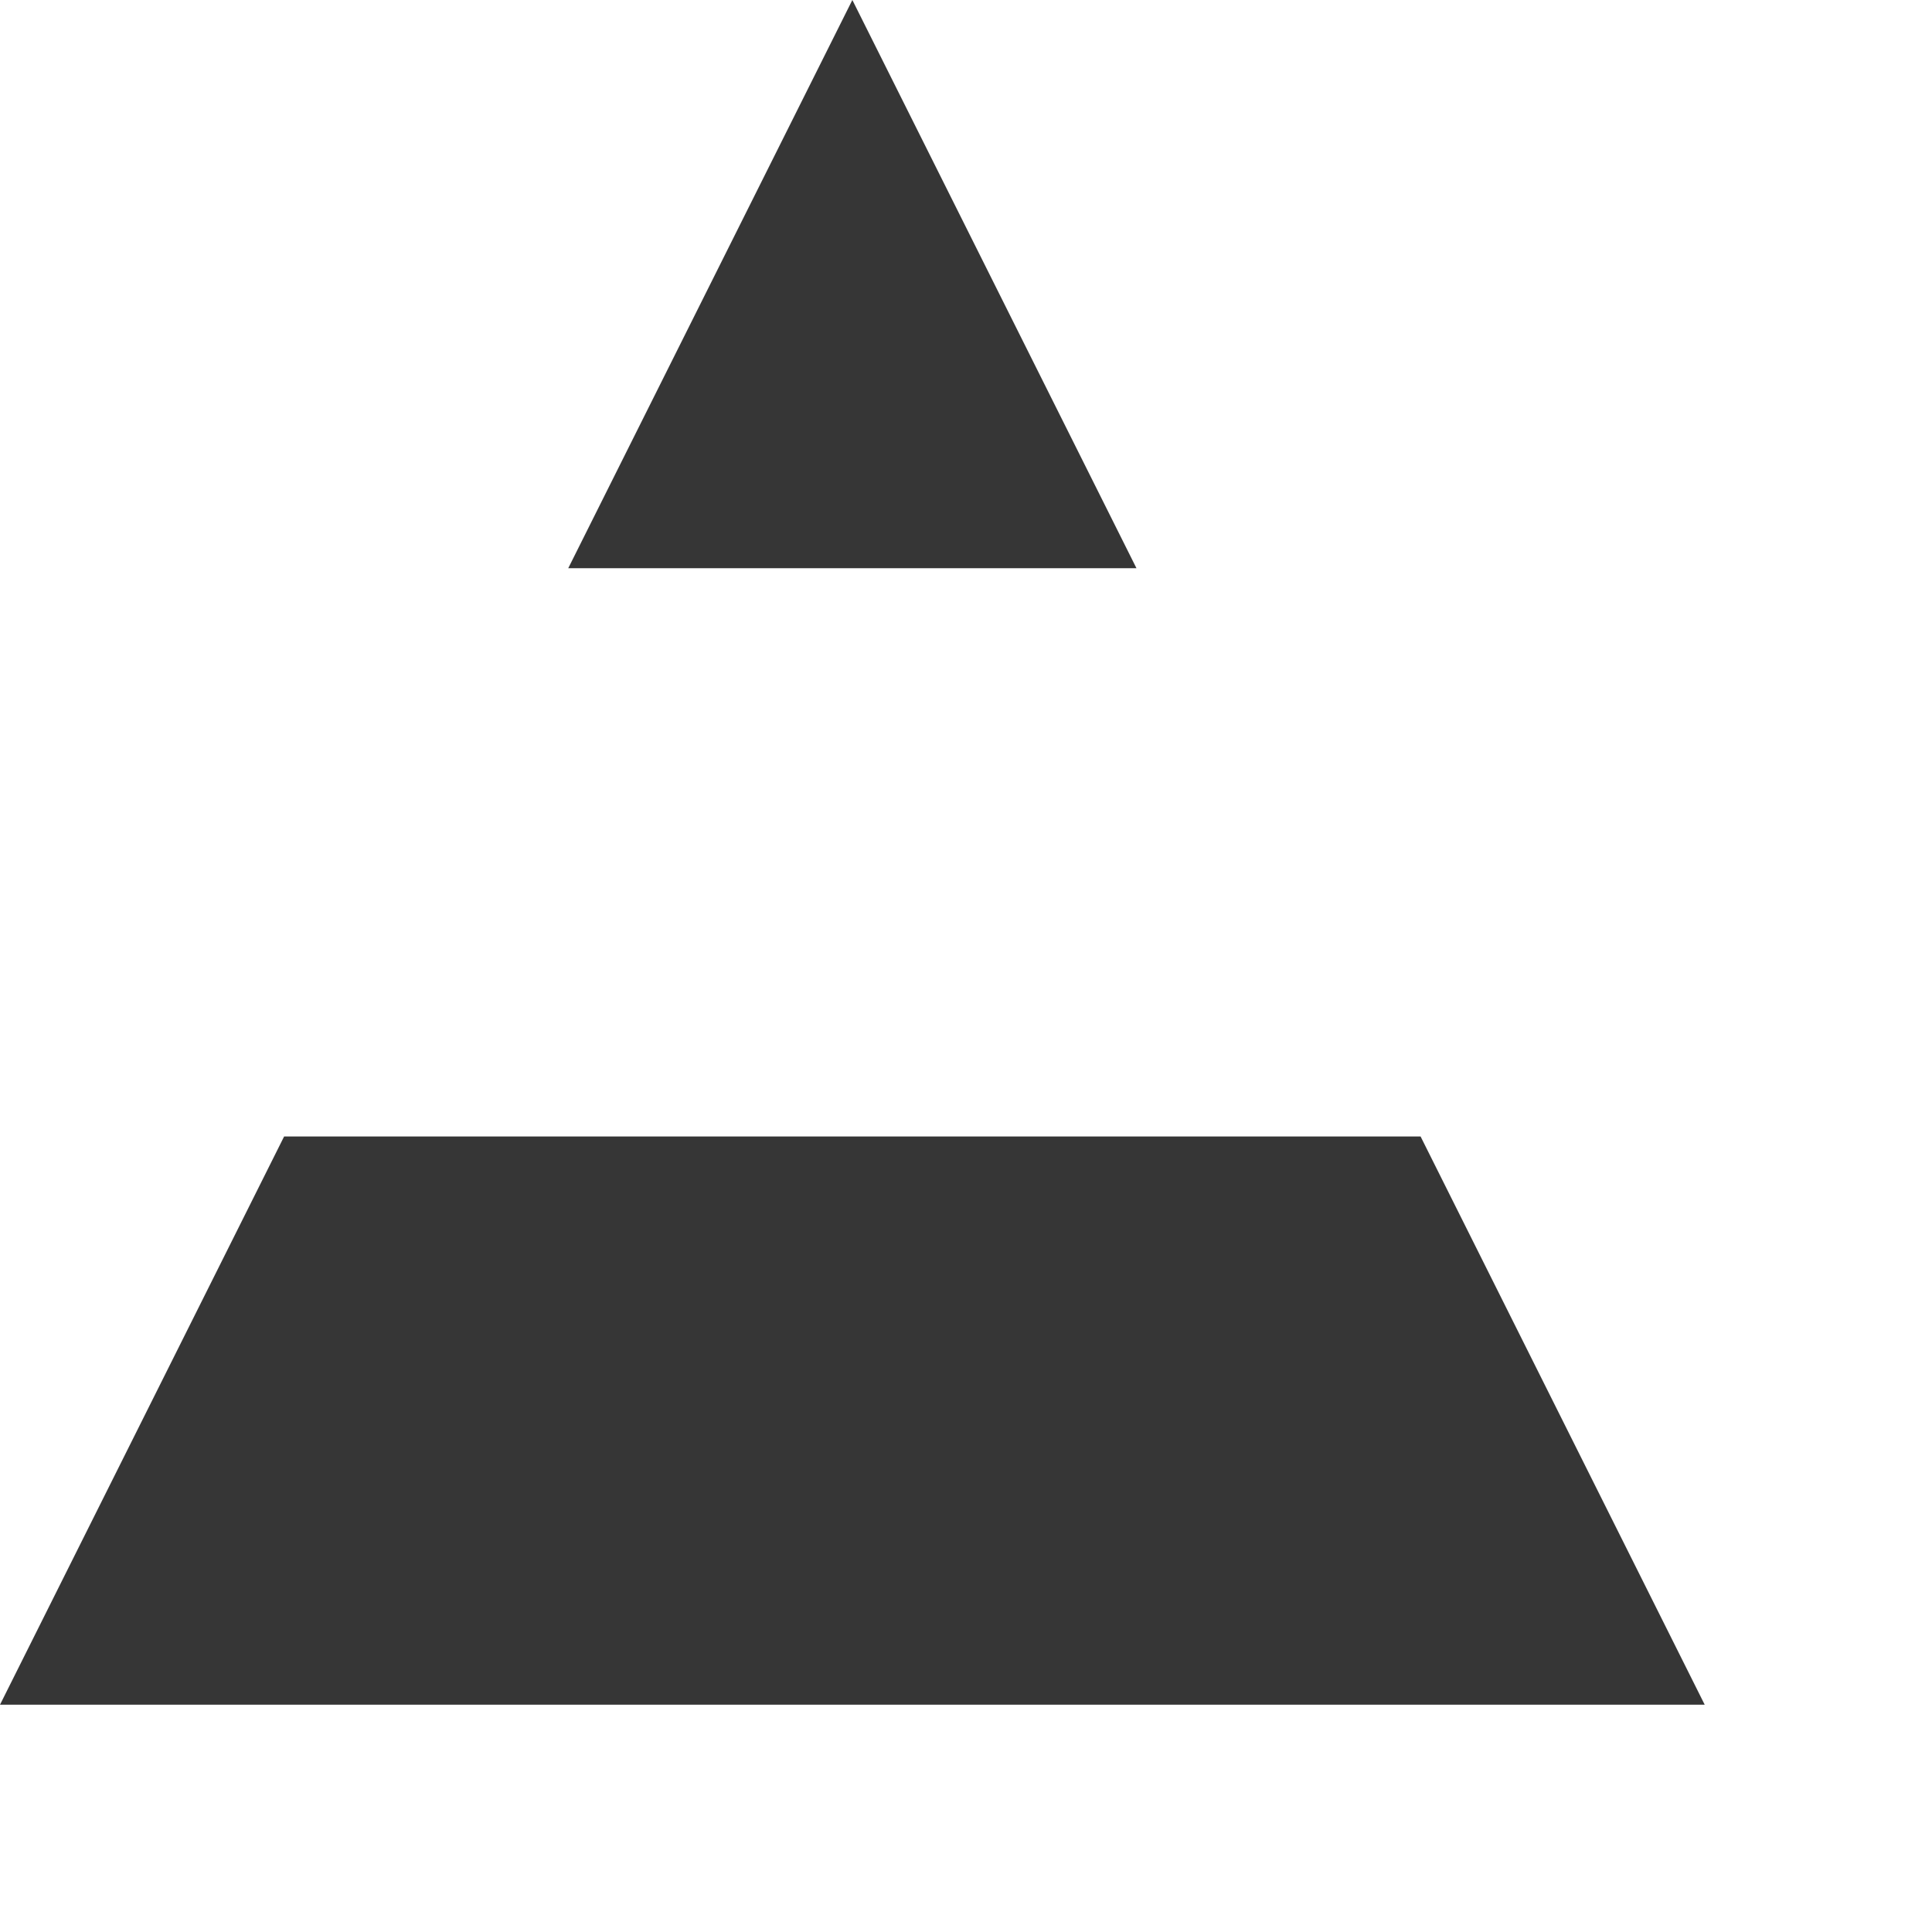
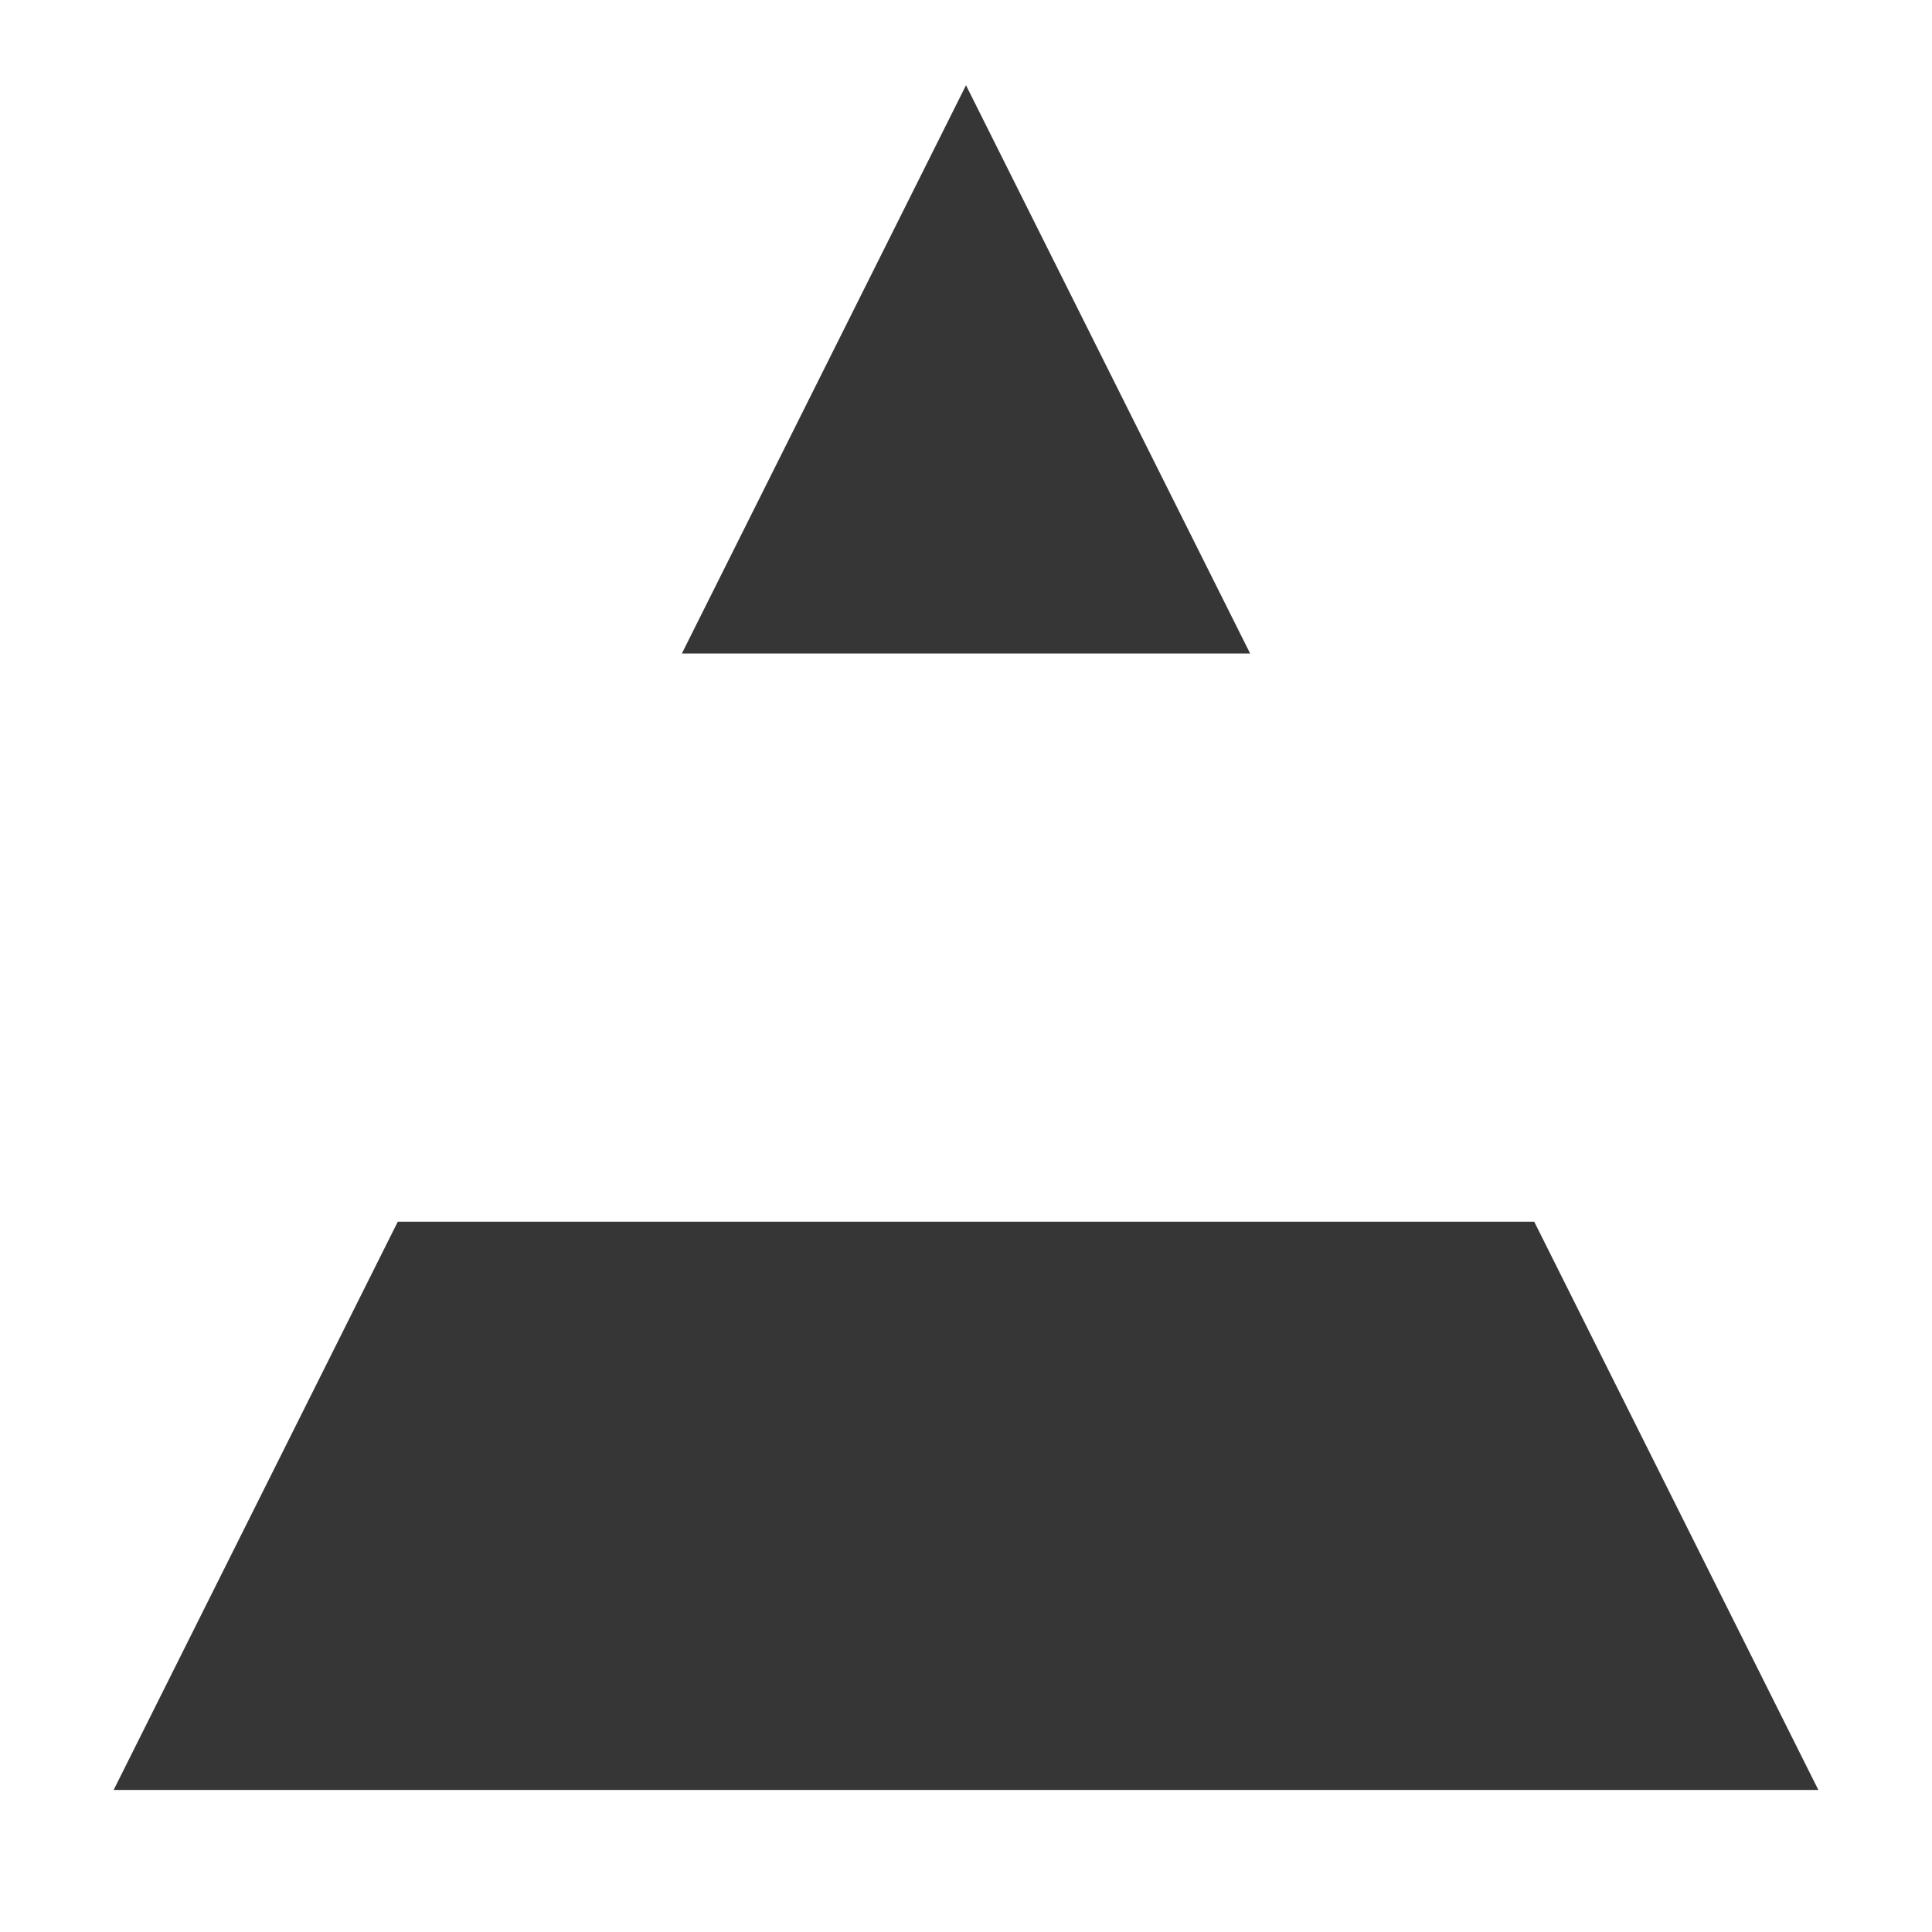
- <svg xmlns="http://www.w3.org/2000/svg" width="34" height="34" viewBox="0 0 34 34" fill="none">
+ <svg xmlns="http://www.w3.org/2000/svg" width="34" height="34" viewBox="-2 -1 34 33" fill="none">
  <path fill-rule="evenodd" clip-rule="evenodd" d="M25 20 30 30H0L5 20H25zM15 0l5 10H10L15 0zM41.667.0c2.761.0 5 2.239 5 5s-2.239 5-5 5c-2.761.0-5-2.239-5-5s2.239-5 5-5zm-5 30V20h10V30h-10zM75 20H56.667V30H75C77.761 30 80 27.761 80 25S77.761 20 75 20zM56.667.0H68.333c2.762.0 5 2.239 5 5S71.095 10 68.333 10H56.667V0zM77.594 43.851C77.925 44.084 78.114 44.409 78.158 44.827H79.866C79.856 44.275 79.702 43.787 79.402 43.363 79.102 42.936 78.689 42.603 78.163 42.364 77.64 42.121 77.031 42 76.336 42 75.65 42 75.036 42.121 74.494 42.364 73.952 42.603 73.523 42.939 73.208 43.373 72.895 43.806 72.739 44.312 72.739 44.889 72.739 45.591 72.972 46.154 73.437 46.578 73.906 46.999 74.544 47.313 75.35 47.52L76.465 47.807C76.816 47.896 77.122 47.998 77.383 48.113 77.648 48.225 77.854 48.365 78.001 48.534 78.147 48.7 78.222 48.91 78.225 49.166 78.222 49.446 78.138 49.692 77.972 49.902 77.806 50.109 77.576 50.272 77.283 50.39 76.993 50.505 76.655 50.562 76.269 50.562 75.899 50.562 75.564 50.506 75.264 50.395 74.968 50.283 74.727 50.114 74.542 49.888 74.357 49.661 74.252 49.377 74.226 49.036H72.481C72.506 49.687 72.675 50.239 72.987 50.691 73.303 51.144 73.74 51.489 74.298 51.725 74.859 51.961 75.521 52.078 76.283 52.078 77.068 52.078 77.736 51.957 78.287 51.715 78.842 51.469 79.266 51.13 79.56 50.696 79.853 50.259 80 49.754 80 49.18 80 48.756 79.92 48.386 79.761 48.07 79.601 47.754 79.385 47.485 79.11 47.262 78.839 47.038 78.531 46.853 78.187 46.707 77.846 46.56 77.49 46.444 77.12 46.358L76.202 46.128C76.001 46.08 75.802 46.021 75.604 45.951 75.406 45.881 75.226 45.795 75.064 45.693 74.901 45.587 74.772 45.46 74.676 45.31 74.584 45.16 74.537 44.983 74.537 44.779 74.54 44.534 74.612 44.315 74.753 44.124 74.893 43.932 75.095 43.781 75.36 43.669 75.625 43.558 75.942 43.502 76.312 43.502 76.838 43.502 77.265 43.618 77.594 43.851zM62.973 42.134v1.488h3.028v8.309h1.76V43.622H70.789V42.134H62.973zm-2.03.0V51.93H59.168V42.134H60.943zm-11.166.0V51.93h3.965C54.492 51.93 55.113 51.814 55.608 51.581 56.102 51.348 56.472 51.031 56.717 50.629 56.963 50.224 57.086 49.768 57.086 49.261 57.086 48.764 56.984 48.34 56.78 47.989 56.575 47.638 56.312 47.367 55.99 47.176 55.671 46.981 55.338 46.874 54.991 46.855V46.76C55.309 46.683 55.598 46.557 55.856 46.382 56.115 46.206 56.32 45.978 56.474 45.697 56.627 45.414 56.703 45.072 56.703 44.674 56.703 44.189 56.585 43.755 56.349 43.373 56.116 42.99 55.764 42.689 55.292 42.469 54.823 42.246 54.235 42.134 53.527 42.134H49.777zM53.46 50.447H51.551v-2.87h1.956C53.874 47.577 54.19 47.646 54.455 47.783 54.72 47.917 54.924 48.102 55.067 48.338 55.211 48.571 55.282 48.832 55.282 49.122 55.282 49.511 55.139 49.83 54.852 50.079 54.568 50.325 54.104 50.447 53.46 50.447zM53.307 46.3H51.551V43.598h1.794C53.868 43.598 54.262 43.72 54.527 43.966 54.794 44.212 54.928 44.524 54.928 44.904 54.928 45.191 54.857 45.439 54.713 45.65 54.573 45.857 54.38 46.018 54.134 46.133 53.889 46.244 53.613 46.3 53.307 46.3zm-9.883-4.166V51.93H41.846l-4.616-6.673H37.148v6.673H35.374V42.134h1.588L41.573 48.812H41.659V42.134h1.765zM32.913 51.93V42.134H31.139V51.93h1.775zm-13.823.0V42.134h1.775v8.309h4.314v1.488H19.09zM10.922 42.134V51.93h6.089V50.443H12.697V42.134H10.922zM1.894 51.93H0L3.449 42.134H5.64L9.093 51.93H7.199L6.387 49.515H2.704L1.894 51.93zM4.582 44.143l1.326 3.946H3.182l1.323-3.946h.077z" fill="#363636" />
</svg>
